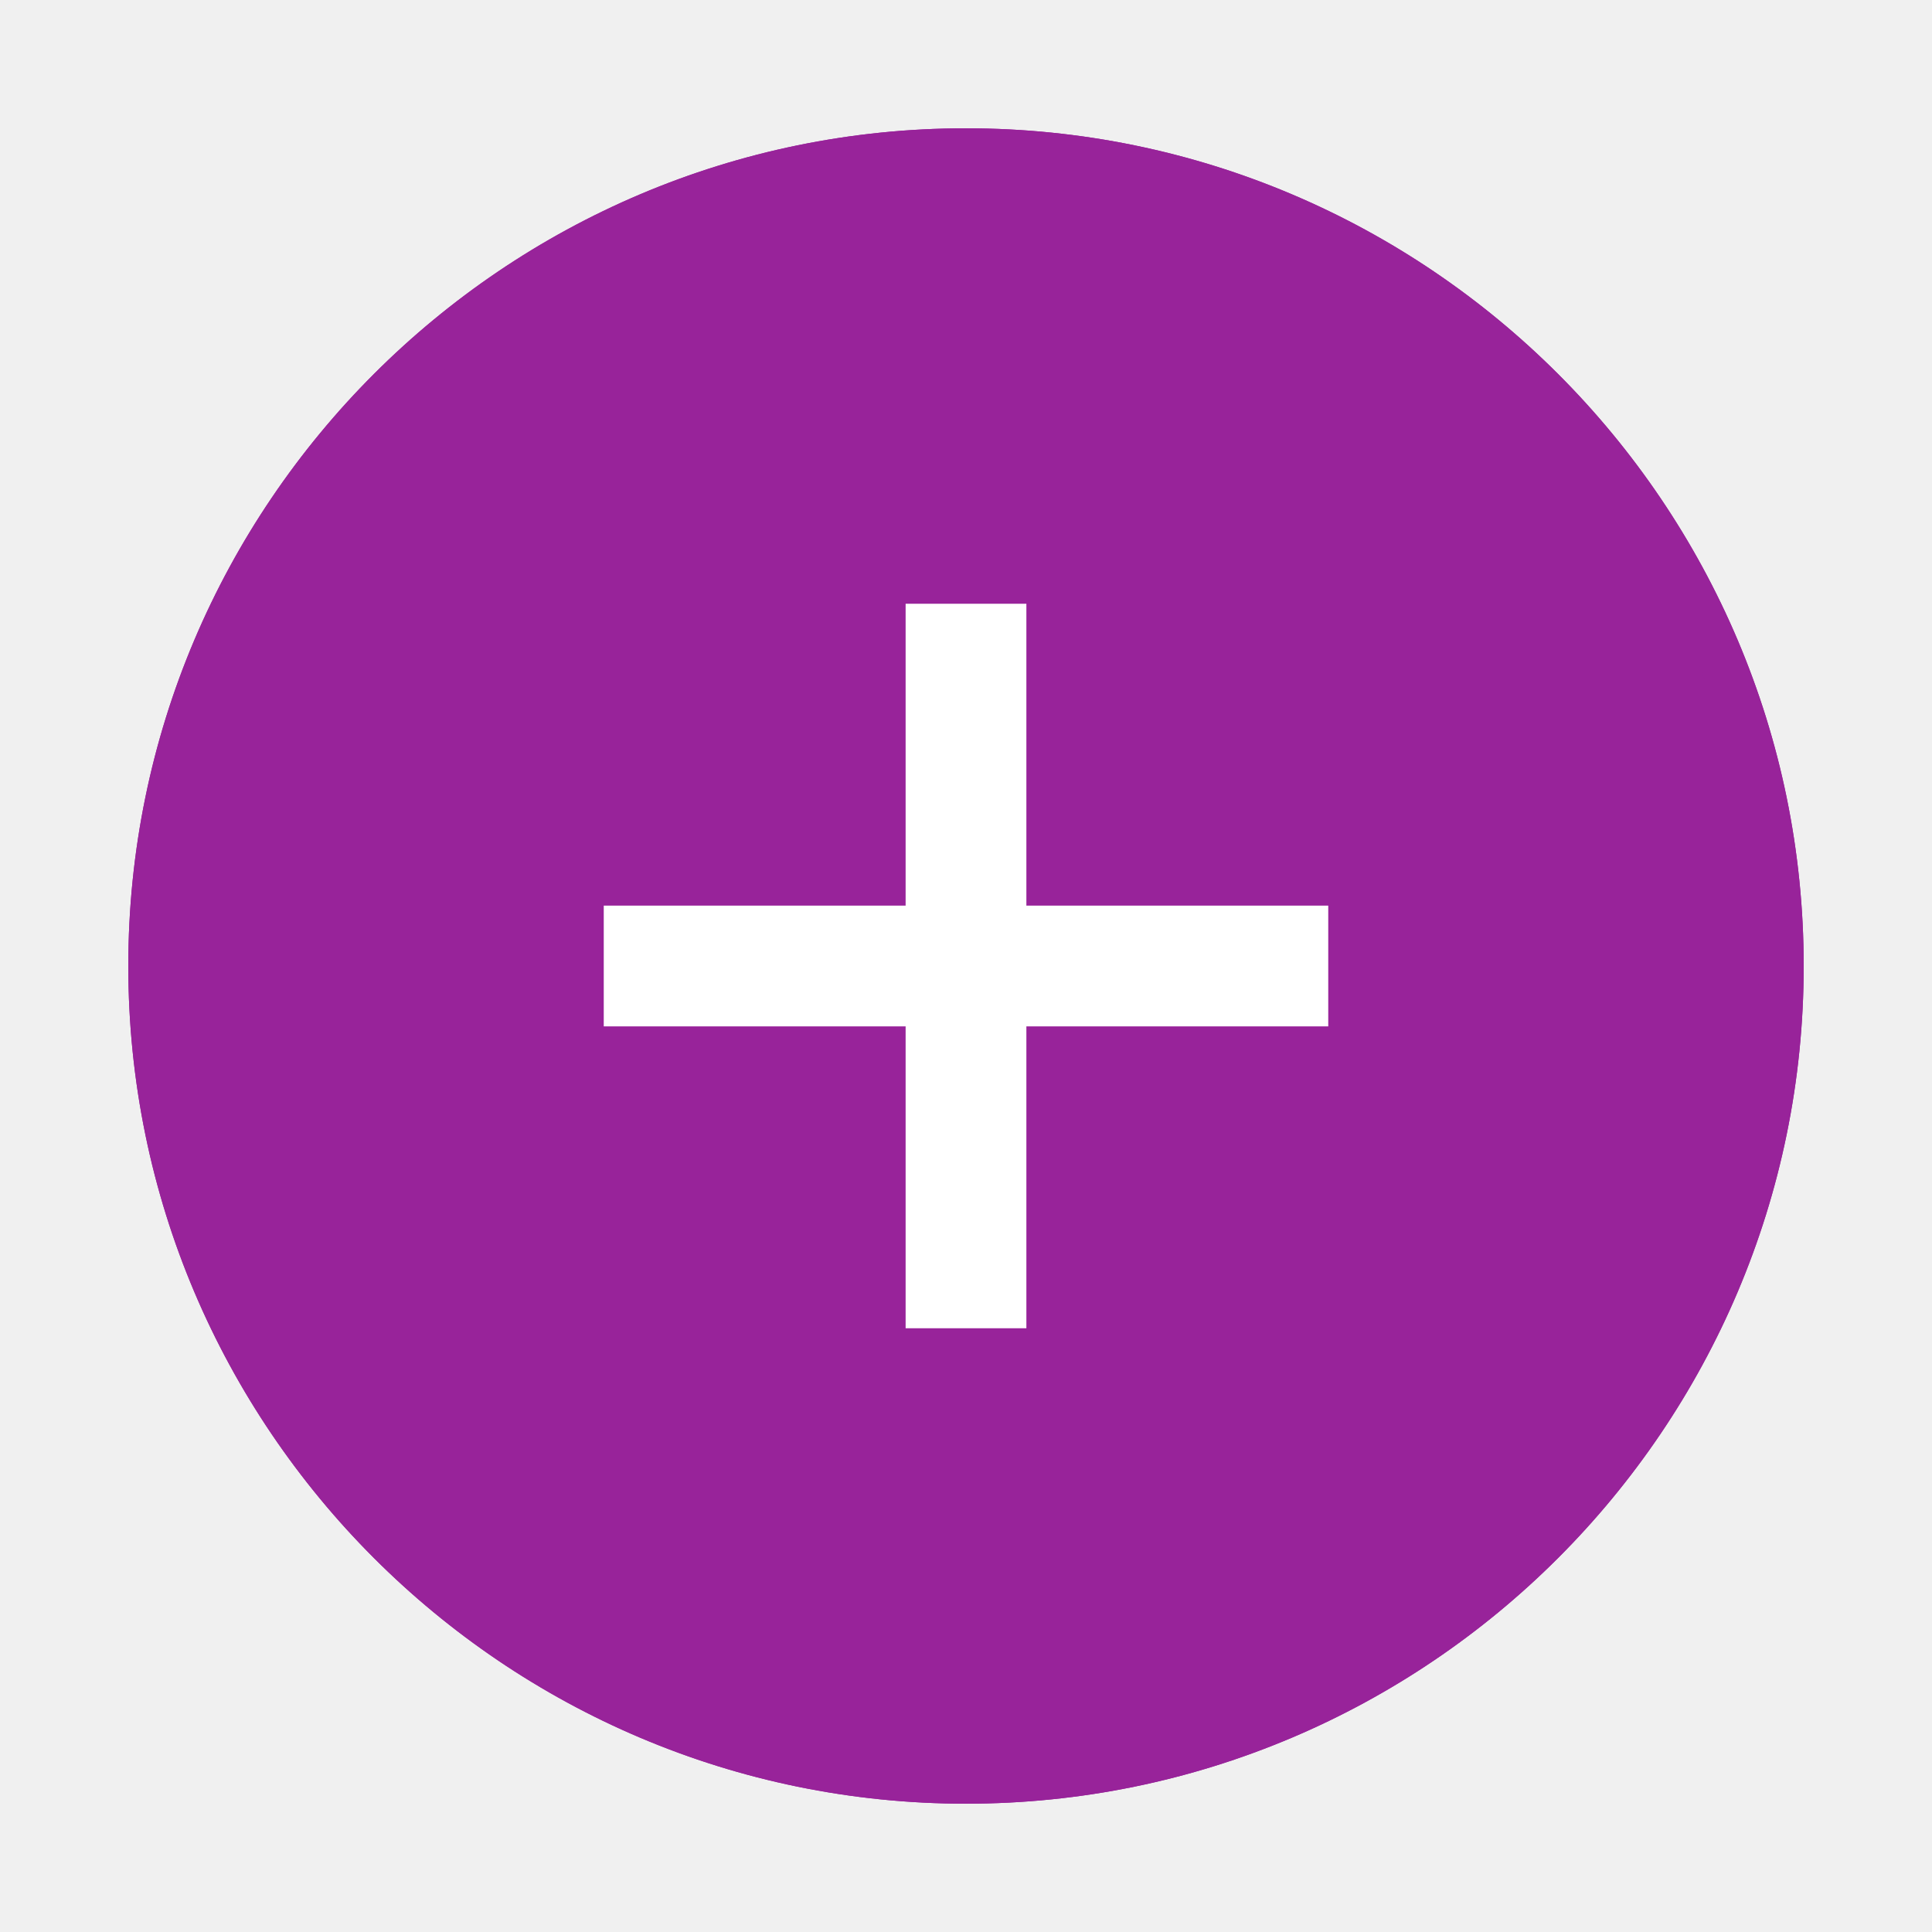
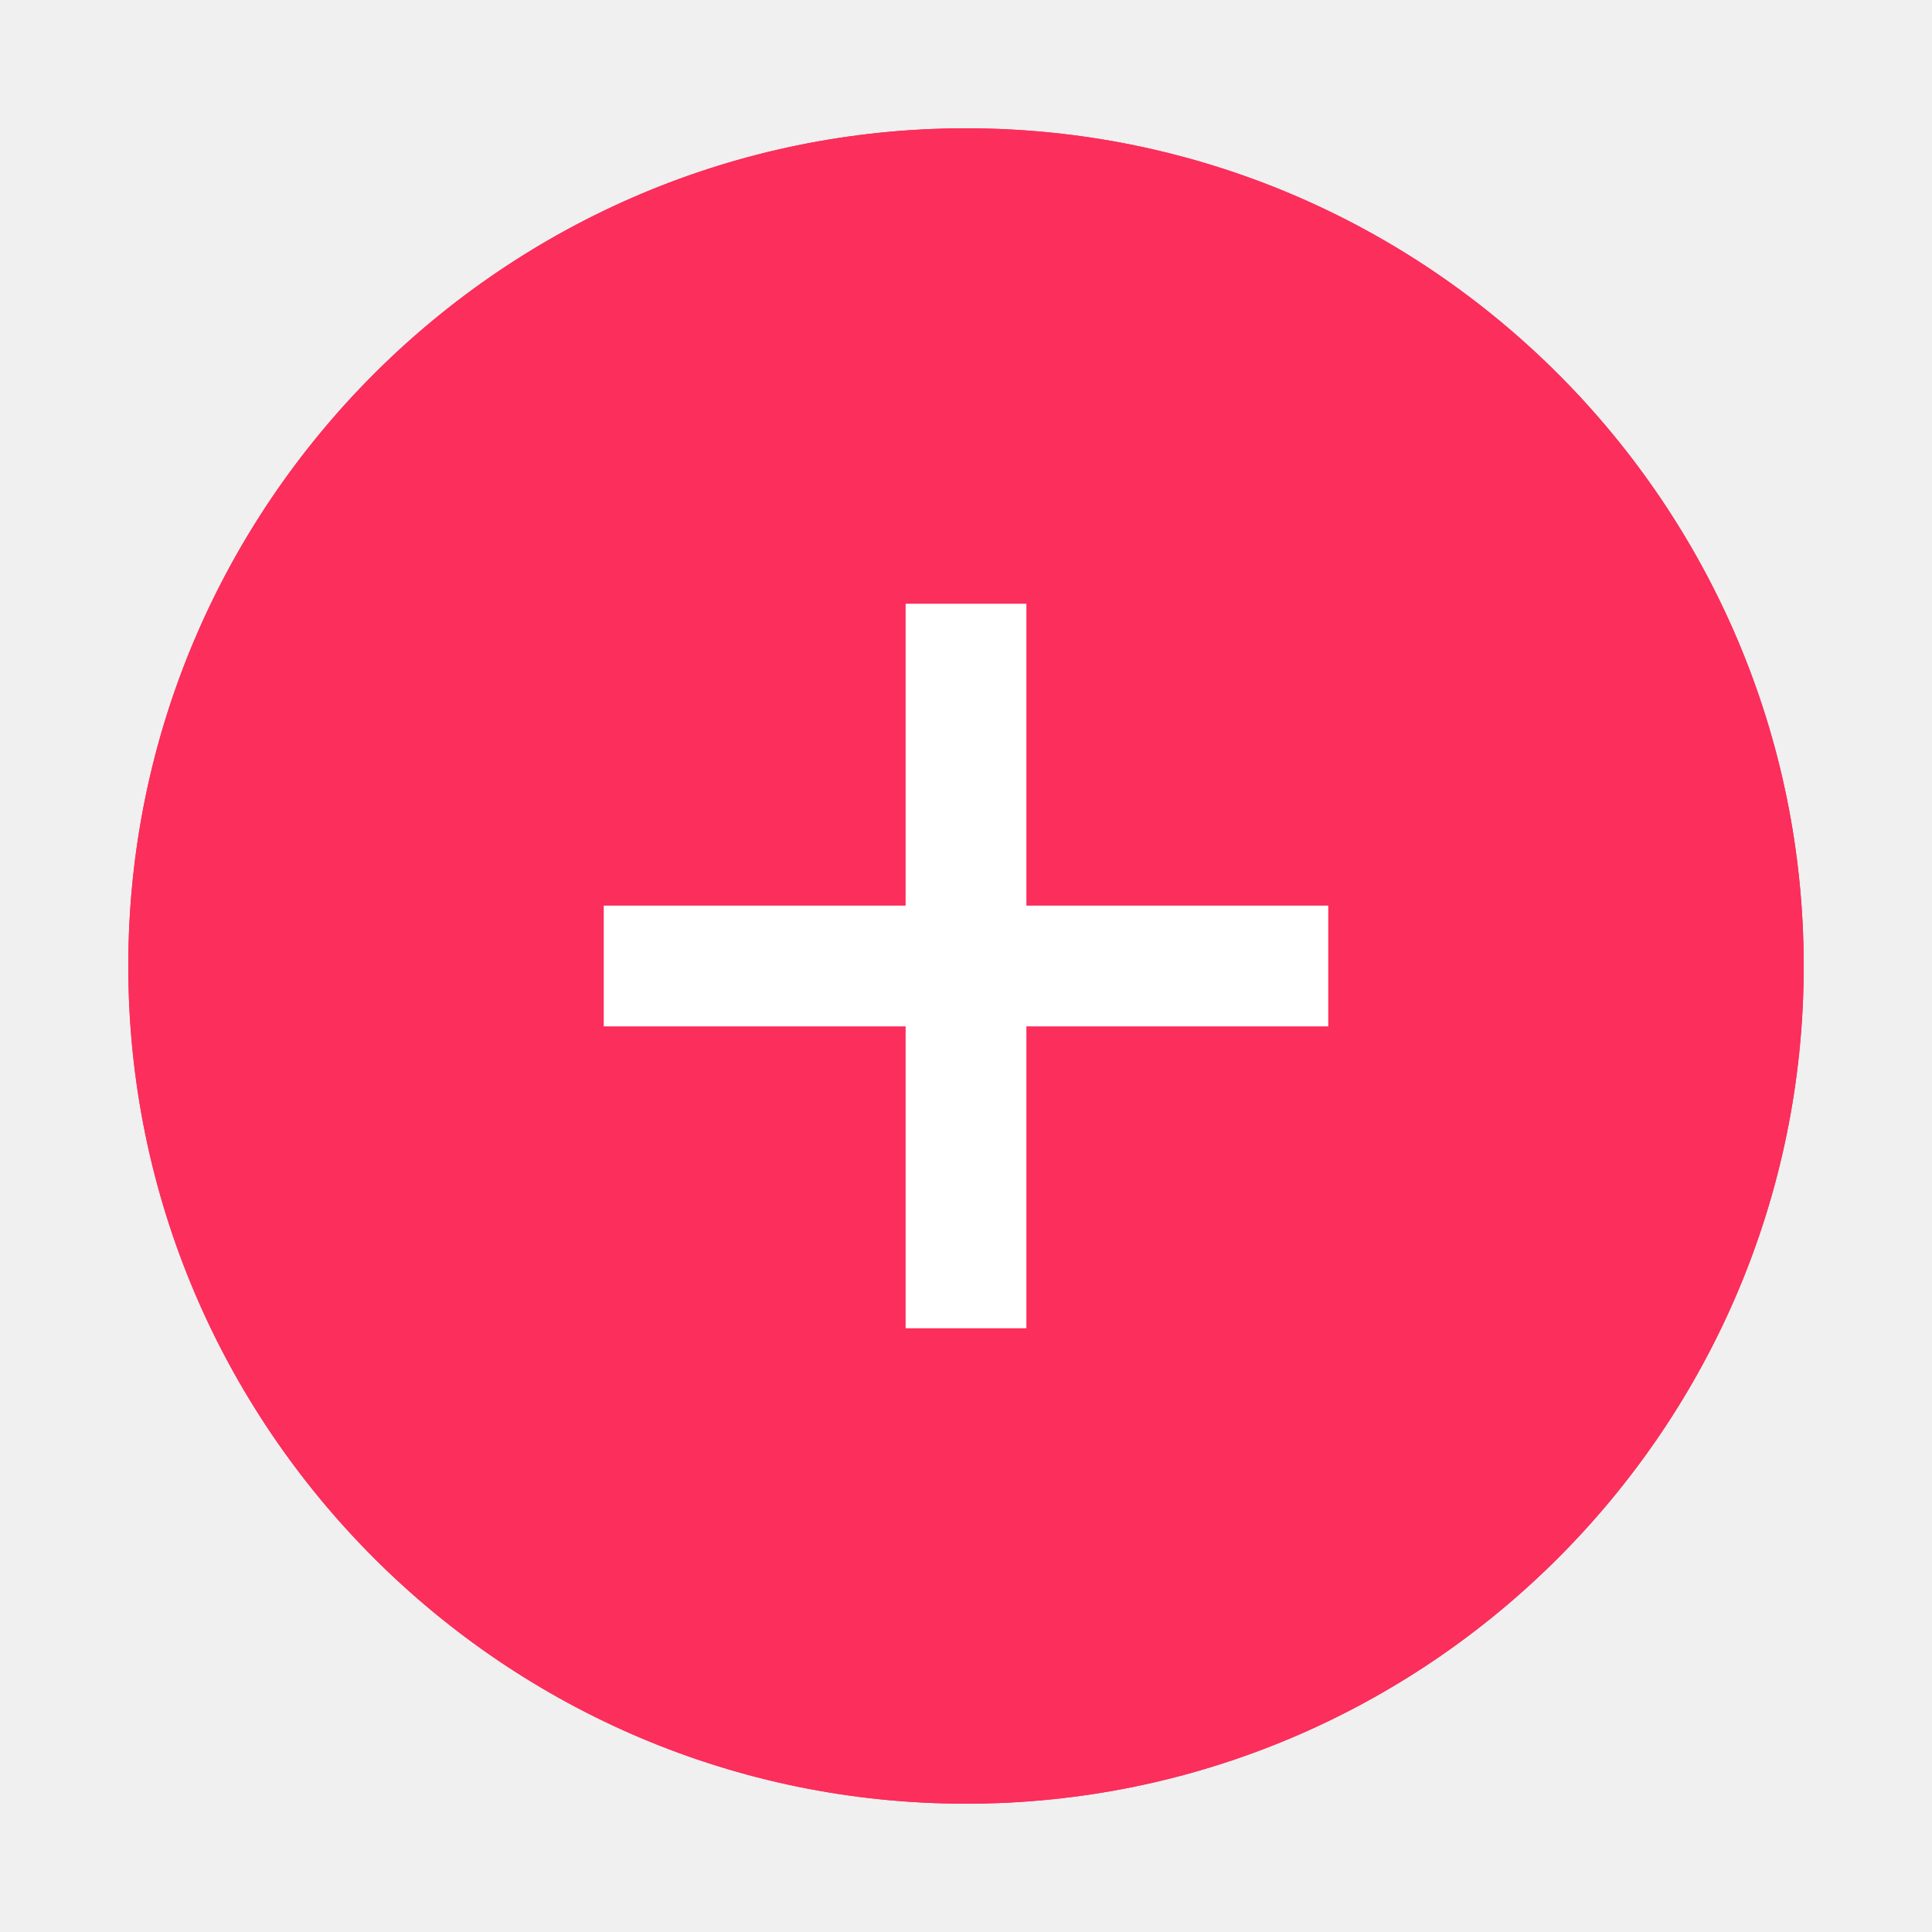
<svg xmlns="http://www.w3.org/2000/svg" xmlns:xlink="http://www.w3.org/1999/xlink" version="1.1" x="0px" y="0px" viewBox="0 0 128 128" enable-background="new 0 0 128 128" xml:space="preserve">
  <symbol id="Deleted_Symbol_2_1_" viewBox="-6 -5.3 12 12">
    <g>
      <path fill="#FFFFFF" d="M-4-4.8c-0.8,0-1.5,0.7-1.5,1.5v8c0,0.8,0.7,1.5,1.5,1.5h8c0.8,0,1.5-0.7,1.5-1.5v-8    c0-0.8-0.7-1.5-1.5-1.5H-4z" />
      <path fill="#CFD1D2" d="M4,5.7c0.6,0,1-0.4,1-1v-8c0-0.6-0.4-1-1-1h-8c-0.6,0-1,0.4-1,1v8c0,0.6,0.4,1,1,1H4 M4,6.7h-8    c-1.1,0-2-0.9-2-2v-8c0-1.1,0.9-2,2-2h8c1.1,0,2,0.9,2,2v8C6,5.8,5.1,6.7,4,6.7L4,6.7z" />
    </g>
  </symbol>
  <g id="Layer_1">
    <g id="Checkbox_-_checked">
      <g id="Deleted_Symbol_2">
		</g>
    </g>
    <g id="radio_button_Selected_2">
	</g>
    <g id="small_help">
	</g>
    <g id="plot_icon">
	</g>
    <g>
      <defs>
        <rect id="SVGID_73_" width="128" height="128" />
      </defs>
      <clipPath id="SVGID_2_">
        <use xlink:href="#SVGID_73_" overflow="visible" />
      </clipPath>
      <g clip-path="url(#SVGID_2_)">
-         <path fill="#98239A" d="M64,119.5C33.4,119.5,8.5,94.6,8.5,64S33.4,8.5,64,8.5s55.5,24.9,55.5,55.5S94.6,119.5,64,119.5z" />
+         <path fill="#FB2E5C" d="M64,119.5C33.4,119.5,8.5,94.6,8.5,64S33.4,8.5,64,8.5s55.5,24.9,55.5,55.5S94.6,119.5,64,119.5z" />
      </g>
      <g clip-path="url(#SVGID_2_)">
-         <path fill="#98239A" d="M64,119.5C33.4,119.5,8.5,94.6,8.5,64S33.4,8.5,64,8.5s55.5,24.9,55.5,55.5S94.6,119.5,64,119.5z      M64,11.5c-28.9,0-52.5,23.6-52.5,52.5s23.6,52.5,52.5,52.5s52.5-23.6,52.5-52.5S92.9,11.5,64,11.5z" />
+         <path fill="#FB2E5C" d="M64,119.5C33.4,119.5,8.5,94.6,8.5,64S33.4,8.5,64,8.5s55.5,24.9,55.5,55.5S94.6,119.5,64,119.5z      M64,11.5c-28.9,0-52.5,23.6-52.5,52.5s23.6,52.5,52.5,52.5s52.5-23.6,52.5-52.5S92.9,11.5,64,11.5z" />
      </g>
      <rect x="40" y="60" clip-path="url(#SVGID_2_)" fill="#FFFFFF" width="48" height="8" />
      <rect x="60" y="40" clip-path="url(#SVGID_2_)" fill="#FFFFFF" width="8" height="48" />
    </g>
  </g>
  <g id="Layer_7">
</g>
</svg>
